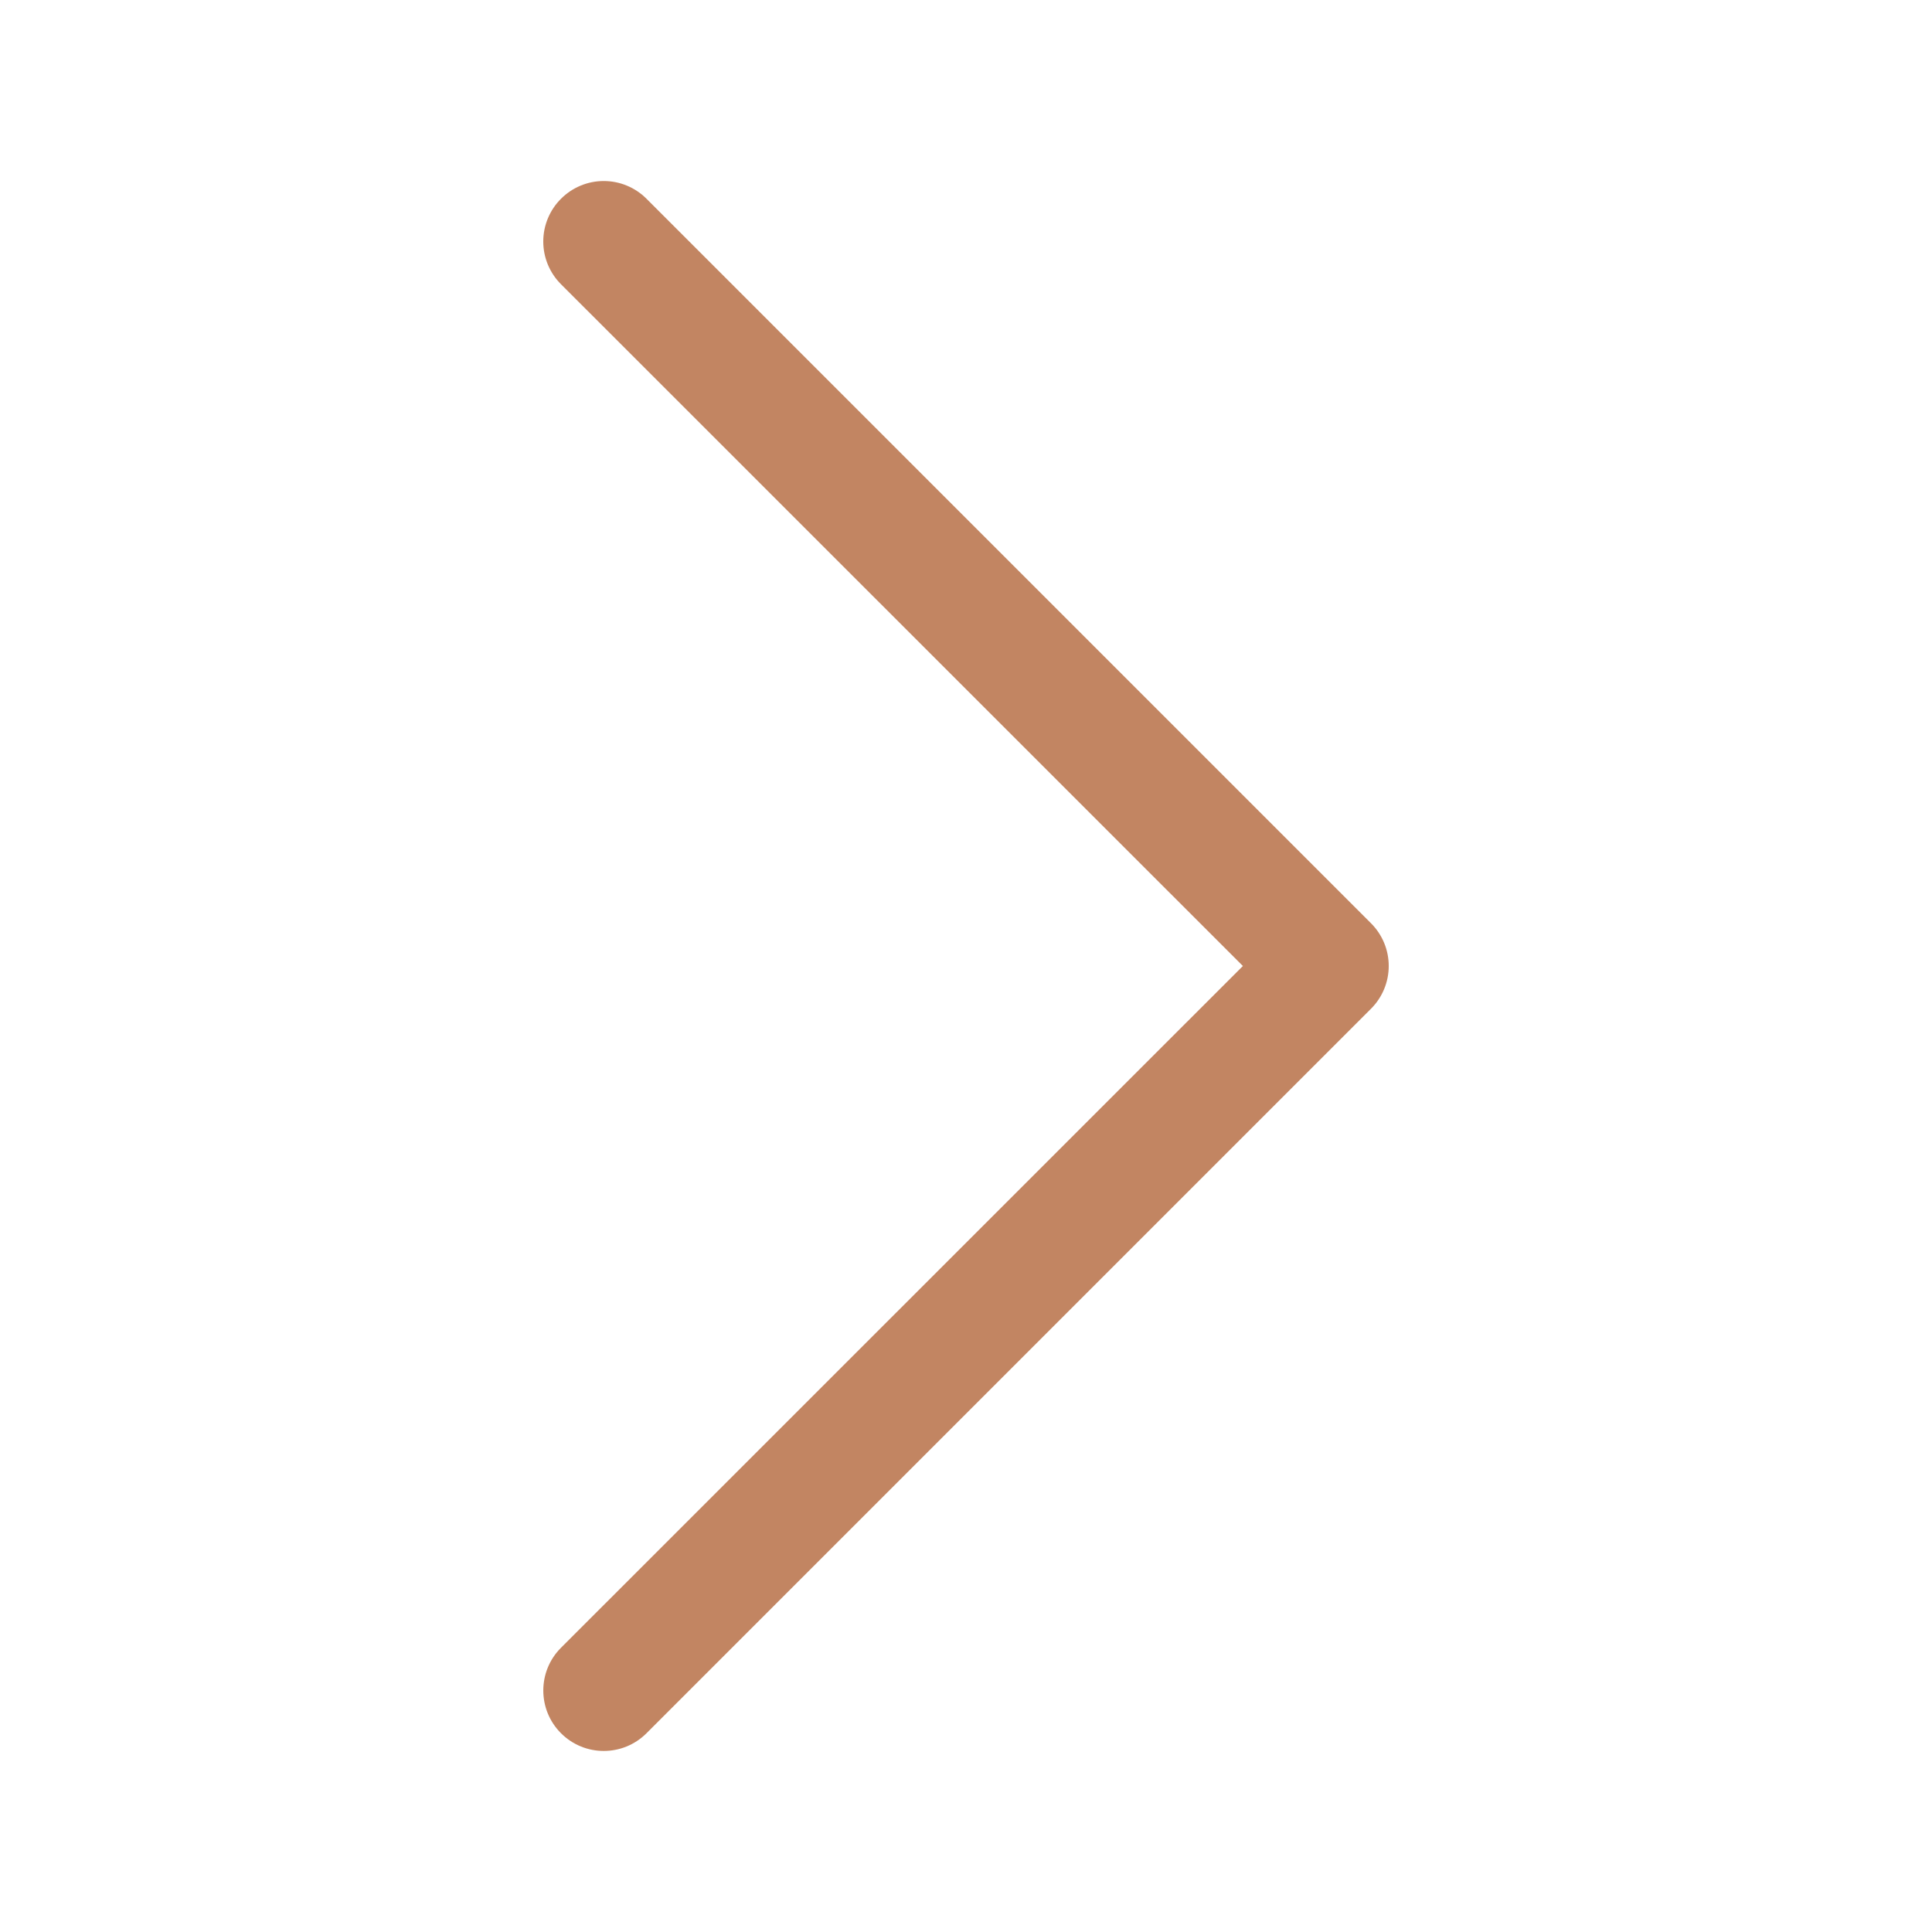
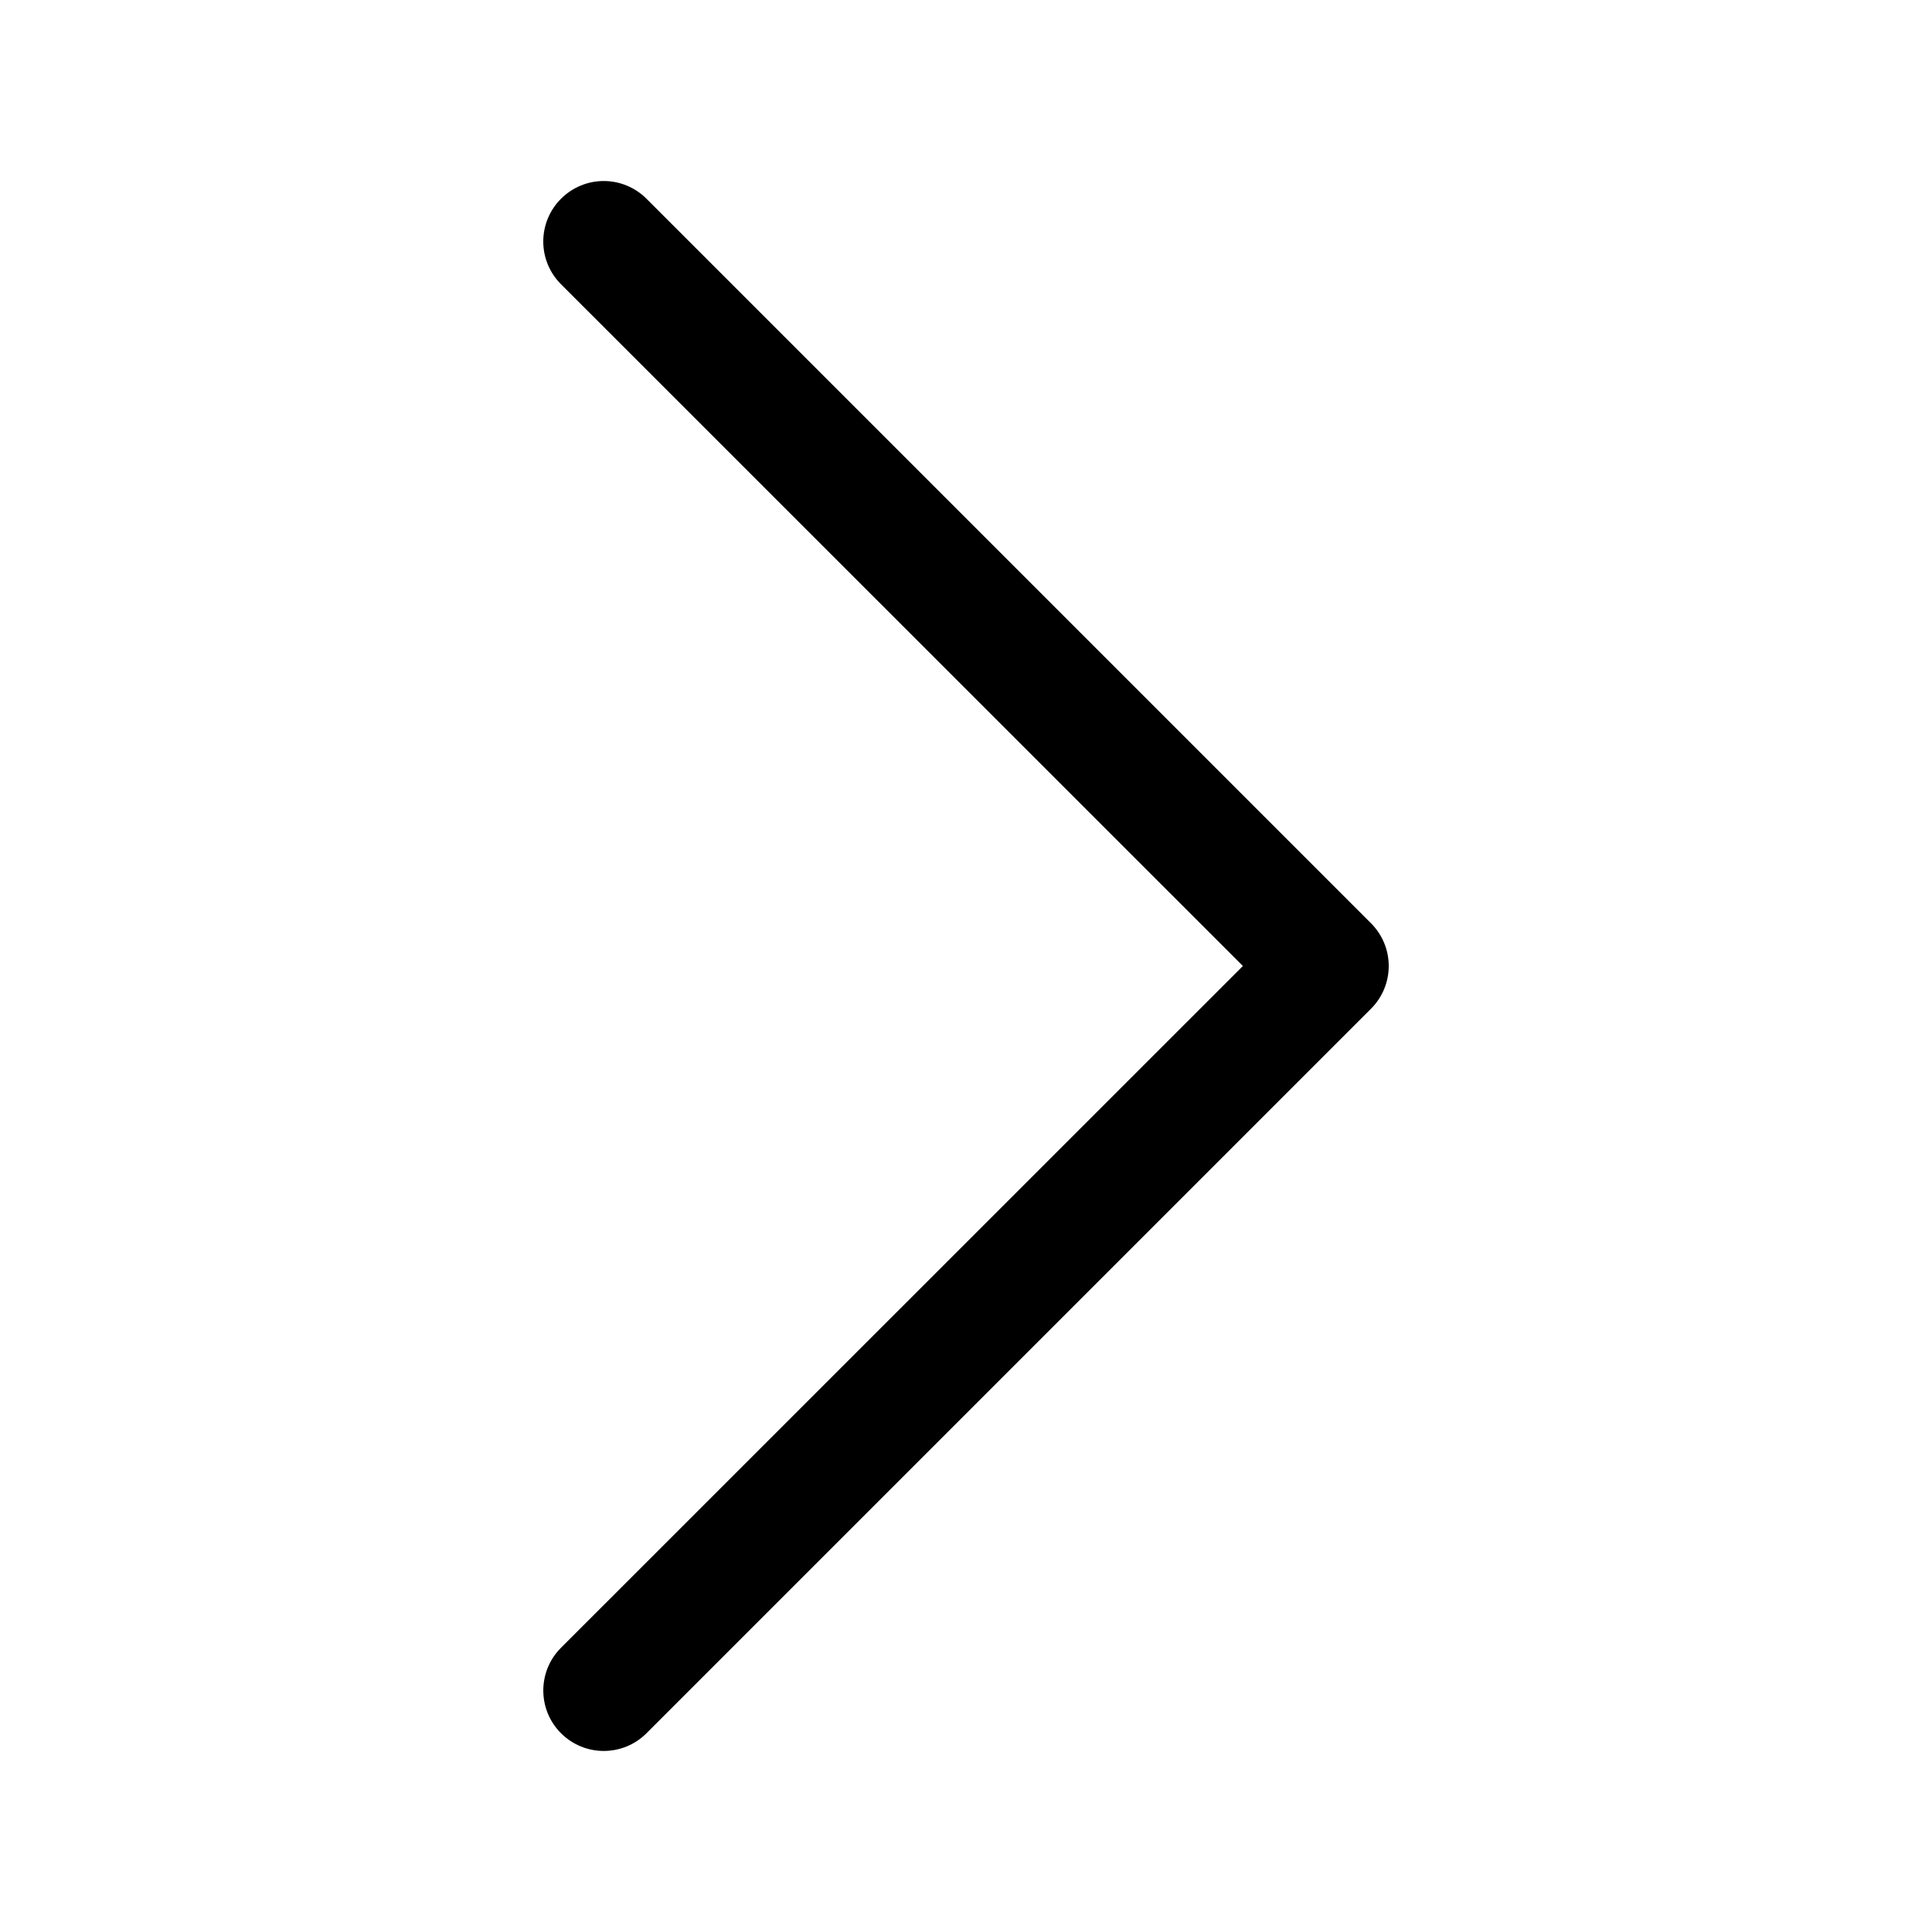
- <svg xmlns="http://www.w3.org/2000/svg" width="16" height="16" fill="currentColor" class="bi bi-chevron-right" viewBox="0 0 16 16">
+ <svg xmlns="http://www.w3.org/2000/svg" width="16" height="16" fill="currentColor" className="bi bi-chevron-right" viewBox="0 0 16 16">
  <style>
		.s0 { fill: #c28562 } 
	</style>
-   <path fill-rule="evenodd" class="s0" d="M4.646 1.646a.5.5 0 0 1 .708 0l6 6a.5.5 0 0 1 0 .708l-6 6a.5.5 0 0 1-.708-.708L10.293 8 4.646 2.354a.5.5 0 0 1 0-.708" />
+   <path fill-rule="evenodd" className="s0" d="M4.646 1.646a.5.5 0 0 1 .708 0l6 6a.5.5 0 0 1 0 .708l-6 6a.5.5 0 0 1-.708-.708L10.293 8 4.646 2.354a.5.5 0 0 1 0-.708" />
</svg>
